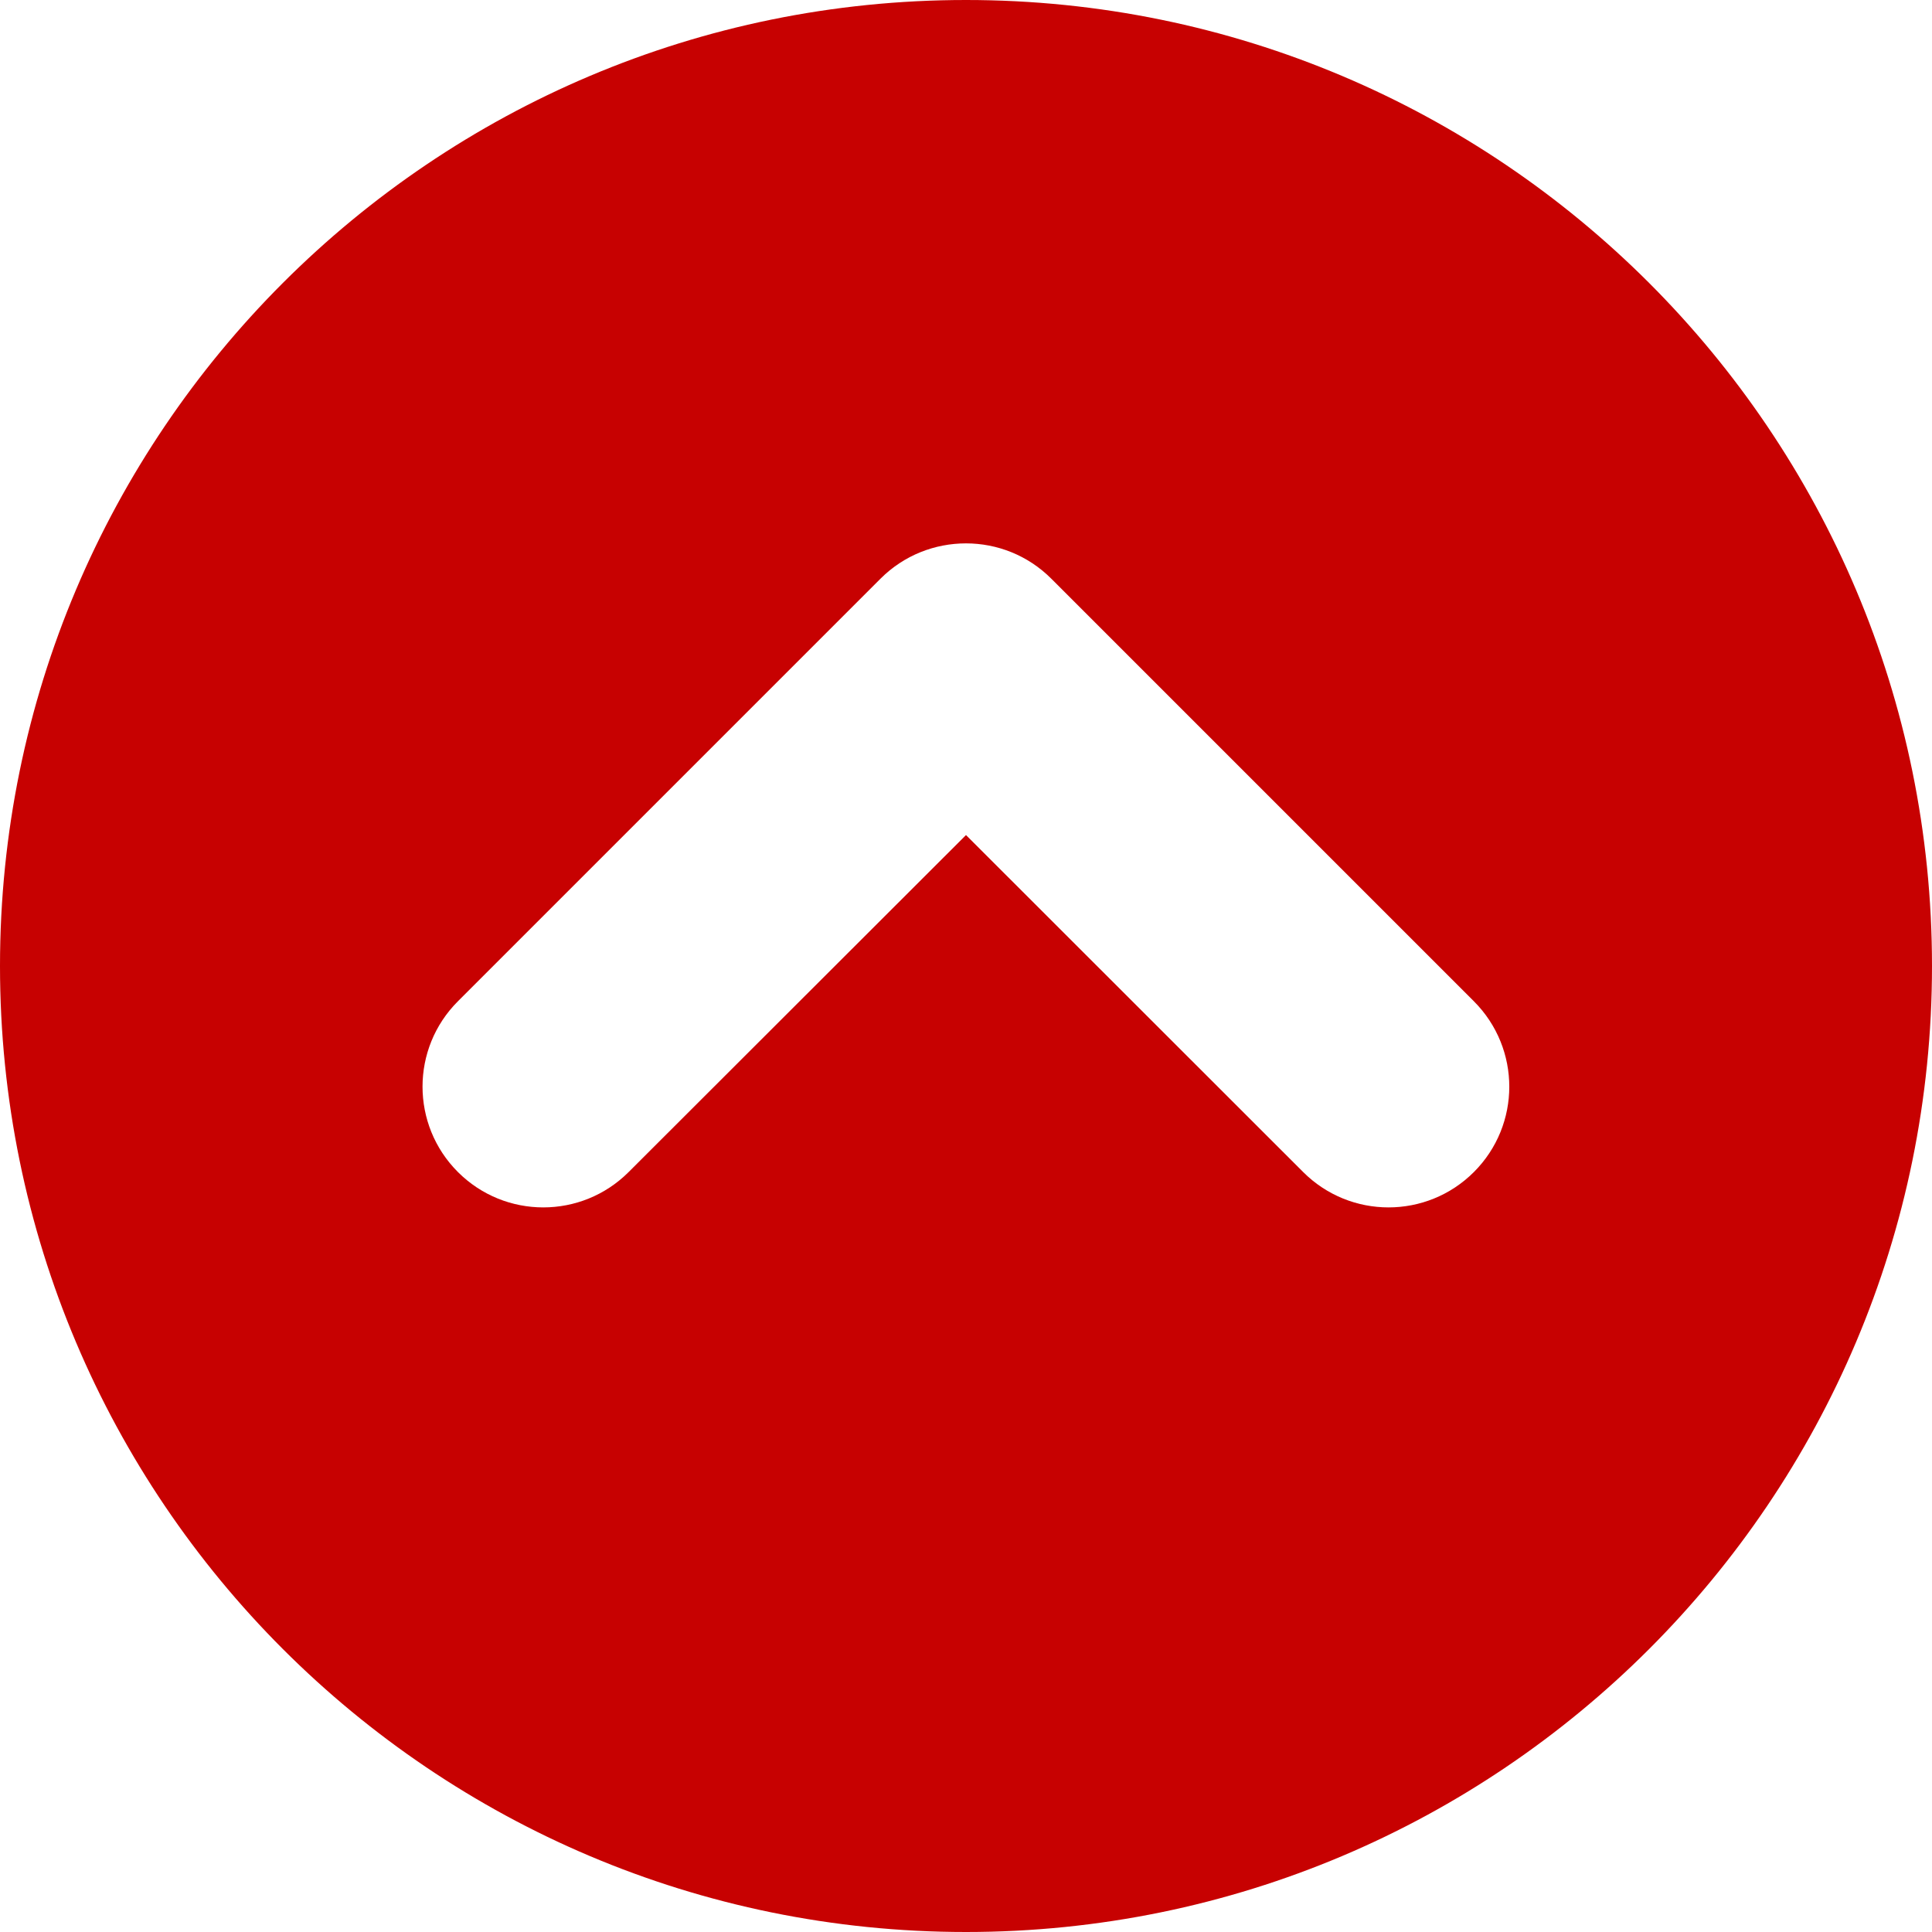
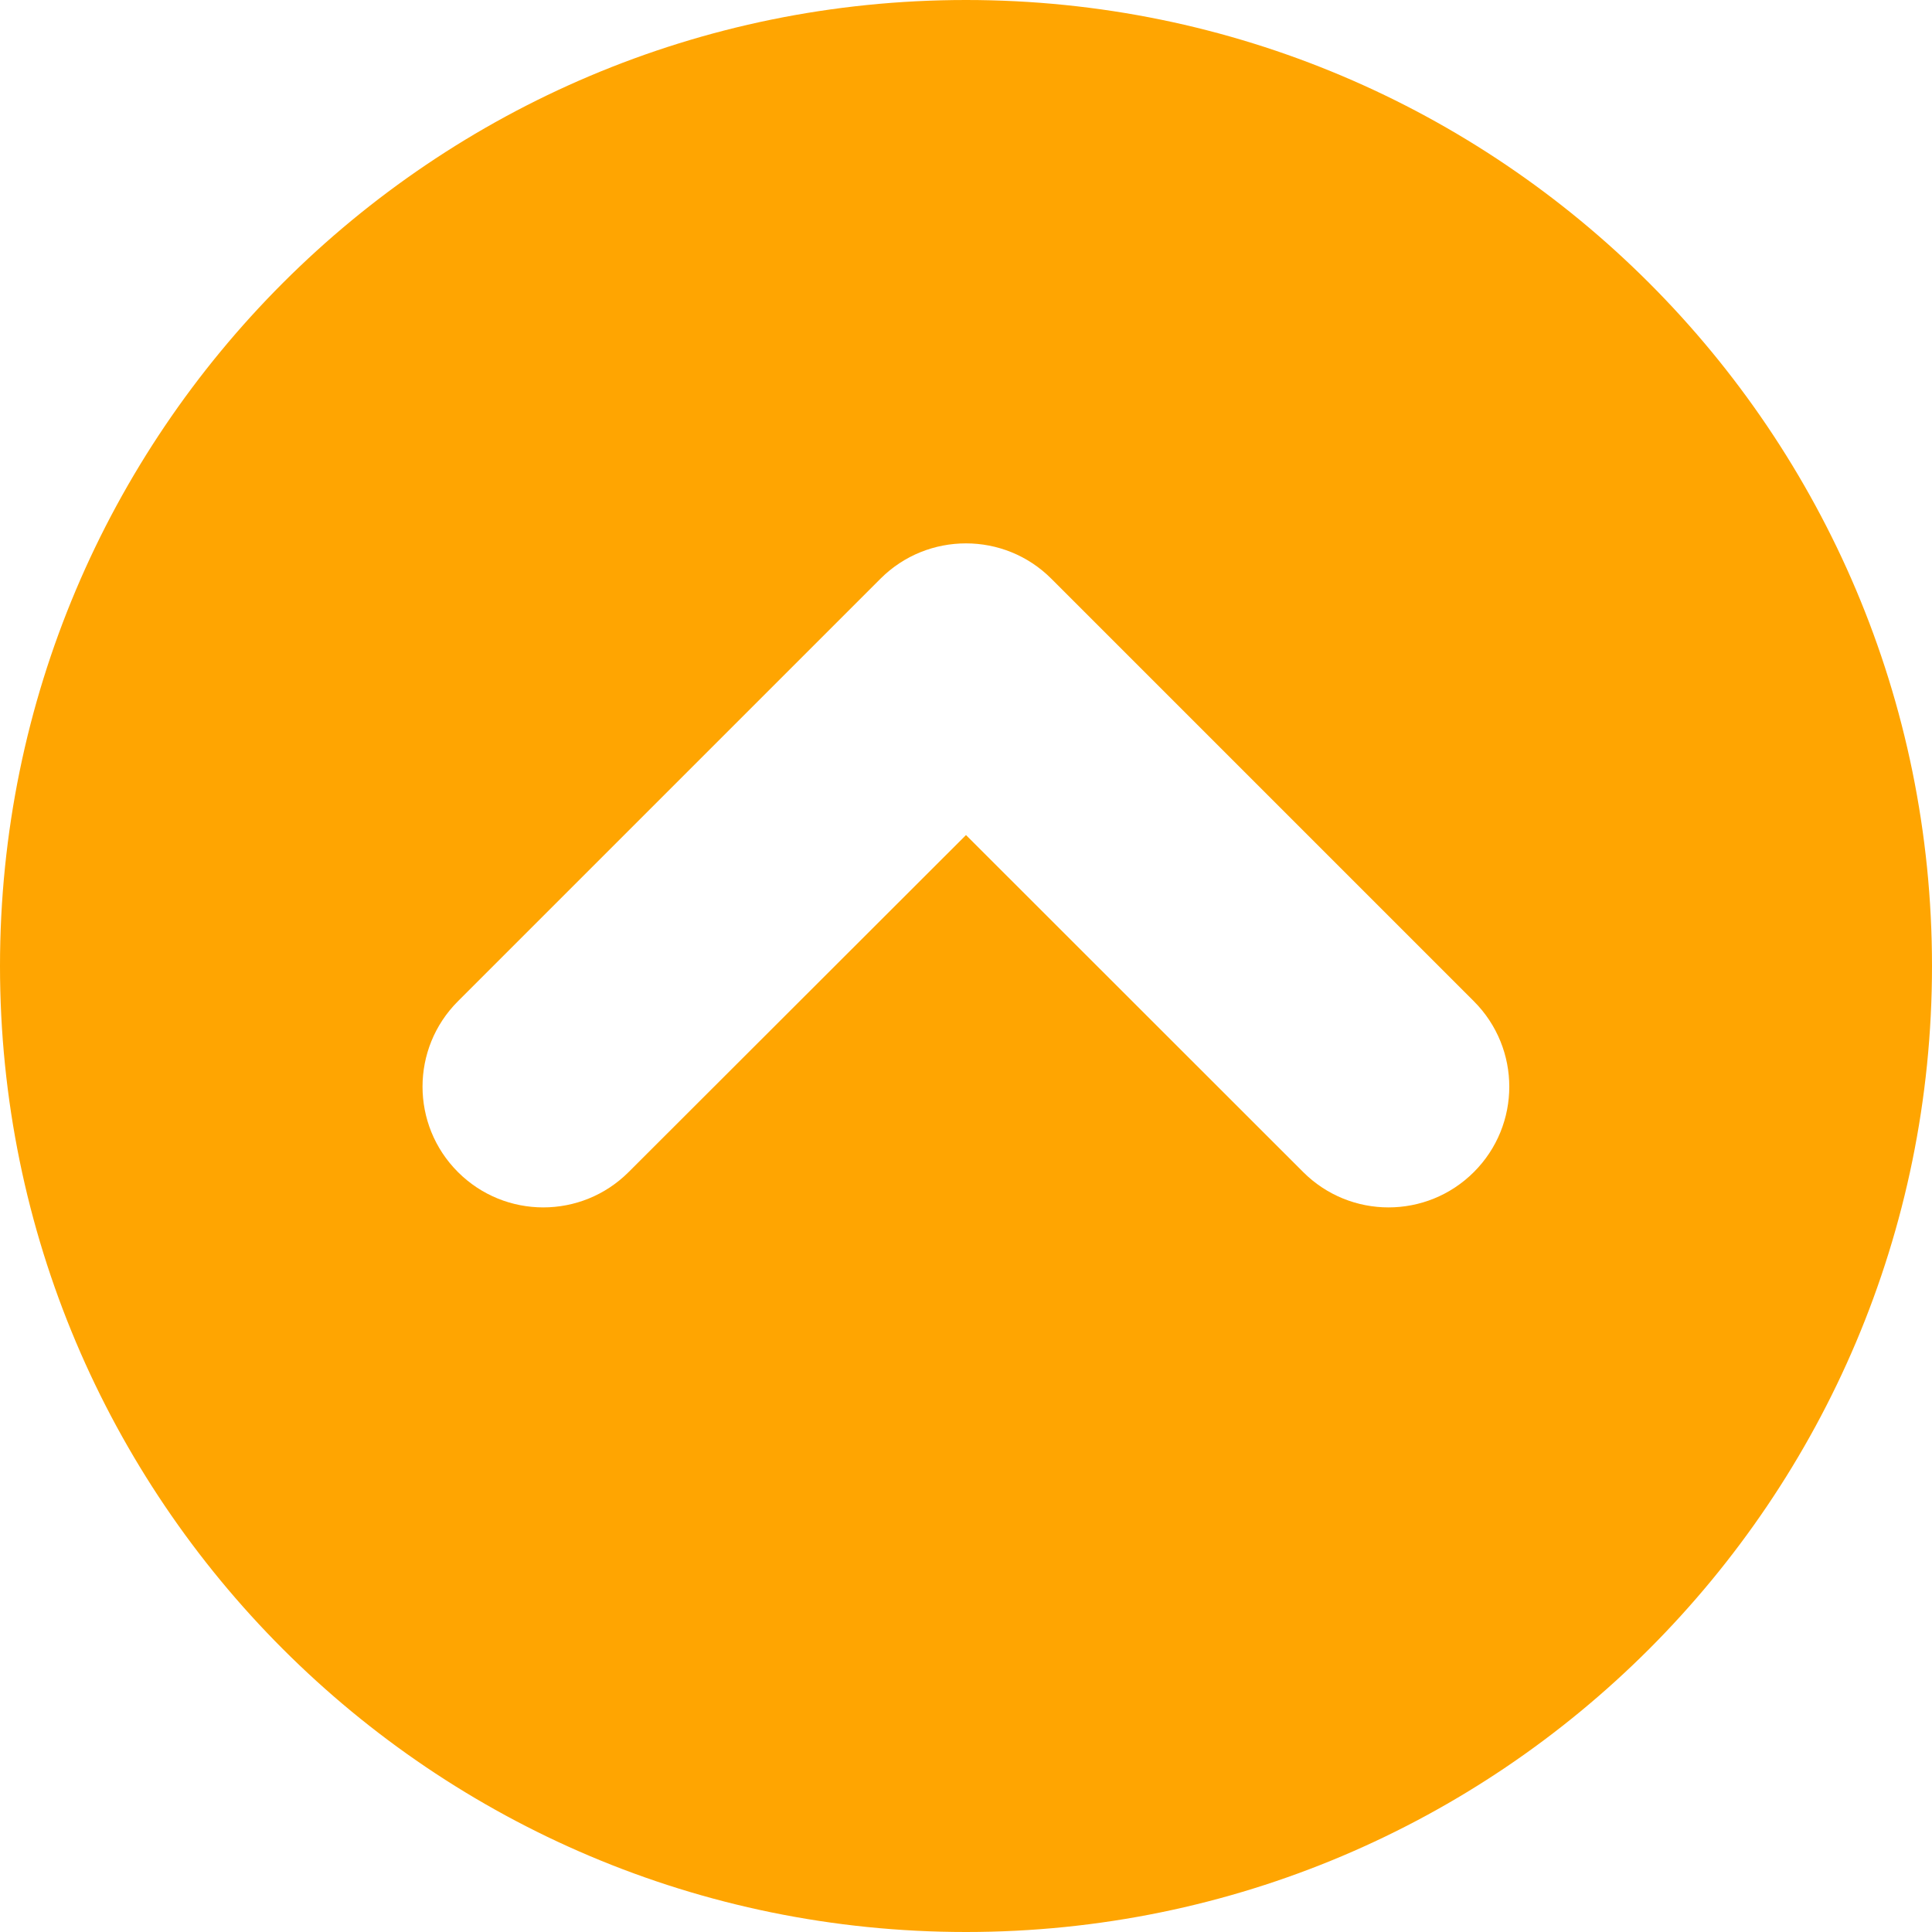
<svg xmlns="http://www.w3.org/2000/svg" viewBox="0 0 512 512">
-   <path fill="#c70101" d="M256 0C114.6 0 0 114.6 0 256c0 141.4 114.6 256 256 256s256-114.6 256-256C512 114.6 397.4 0 256 0zM390.6 310.6c-12.5 12.5-32.75 12.5-45.25 0L256 221.3L166.6 310.6c-12.5 12.5-32.75 12.5-45.25 0s-12.5-32.75 0-45.25l112-112C239.6 147.1 247.8 144 256 144s16.38 3.125 22.62 9.375l112 112C403.1 277.9 403.1 298.1 390.6 310.6z" />
+   <path fill="#FFA501" d="M256 0C114.6 0 0 114.6 0 256c0 141.4 114.6 256 256 256s256-114.6 256-256C512 114.6 397.4 0 256 0zM390.6 310.6c-12.5 12.5-32.75 12.5-45.25 0L256 221.3L166.6 310.6c-12.5 12.5-32.75 12.5-45.25 0s-12.5-32.75 0-45.25l112-112C239.6 147.1 247.8 144 256 144s16.38 3.125 22.62 9.375l112 112C403.1 277.9 403.1 298.1 390.6 310.6z" />
</svg>
